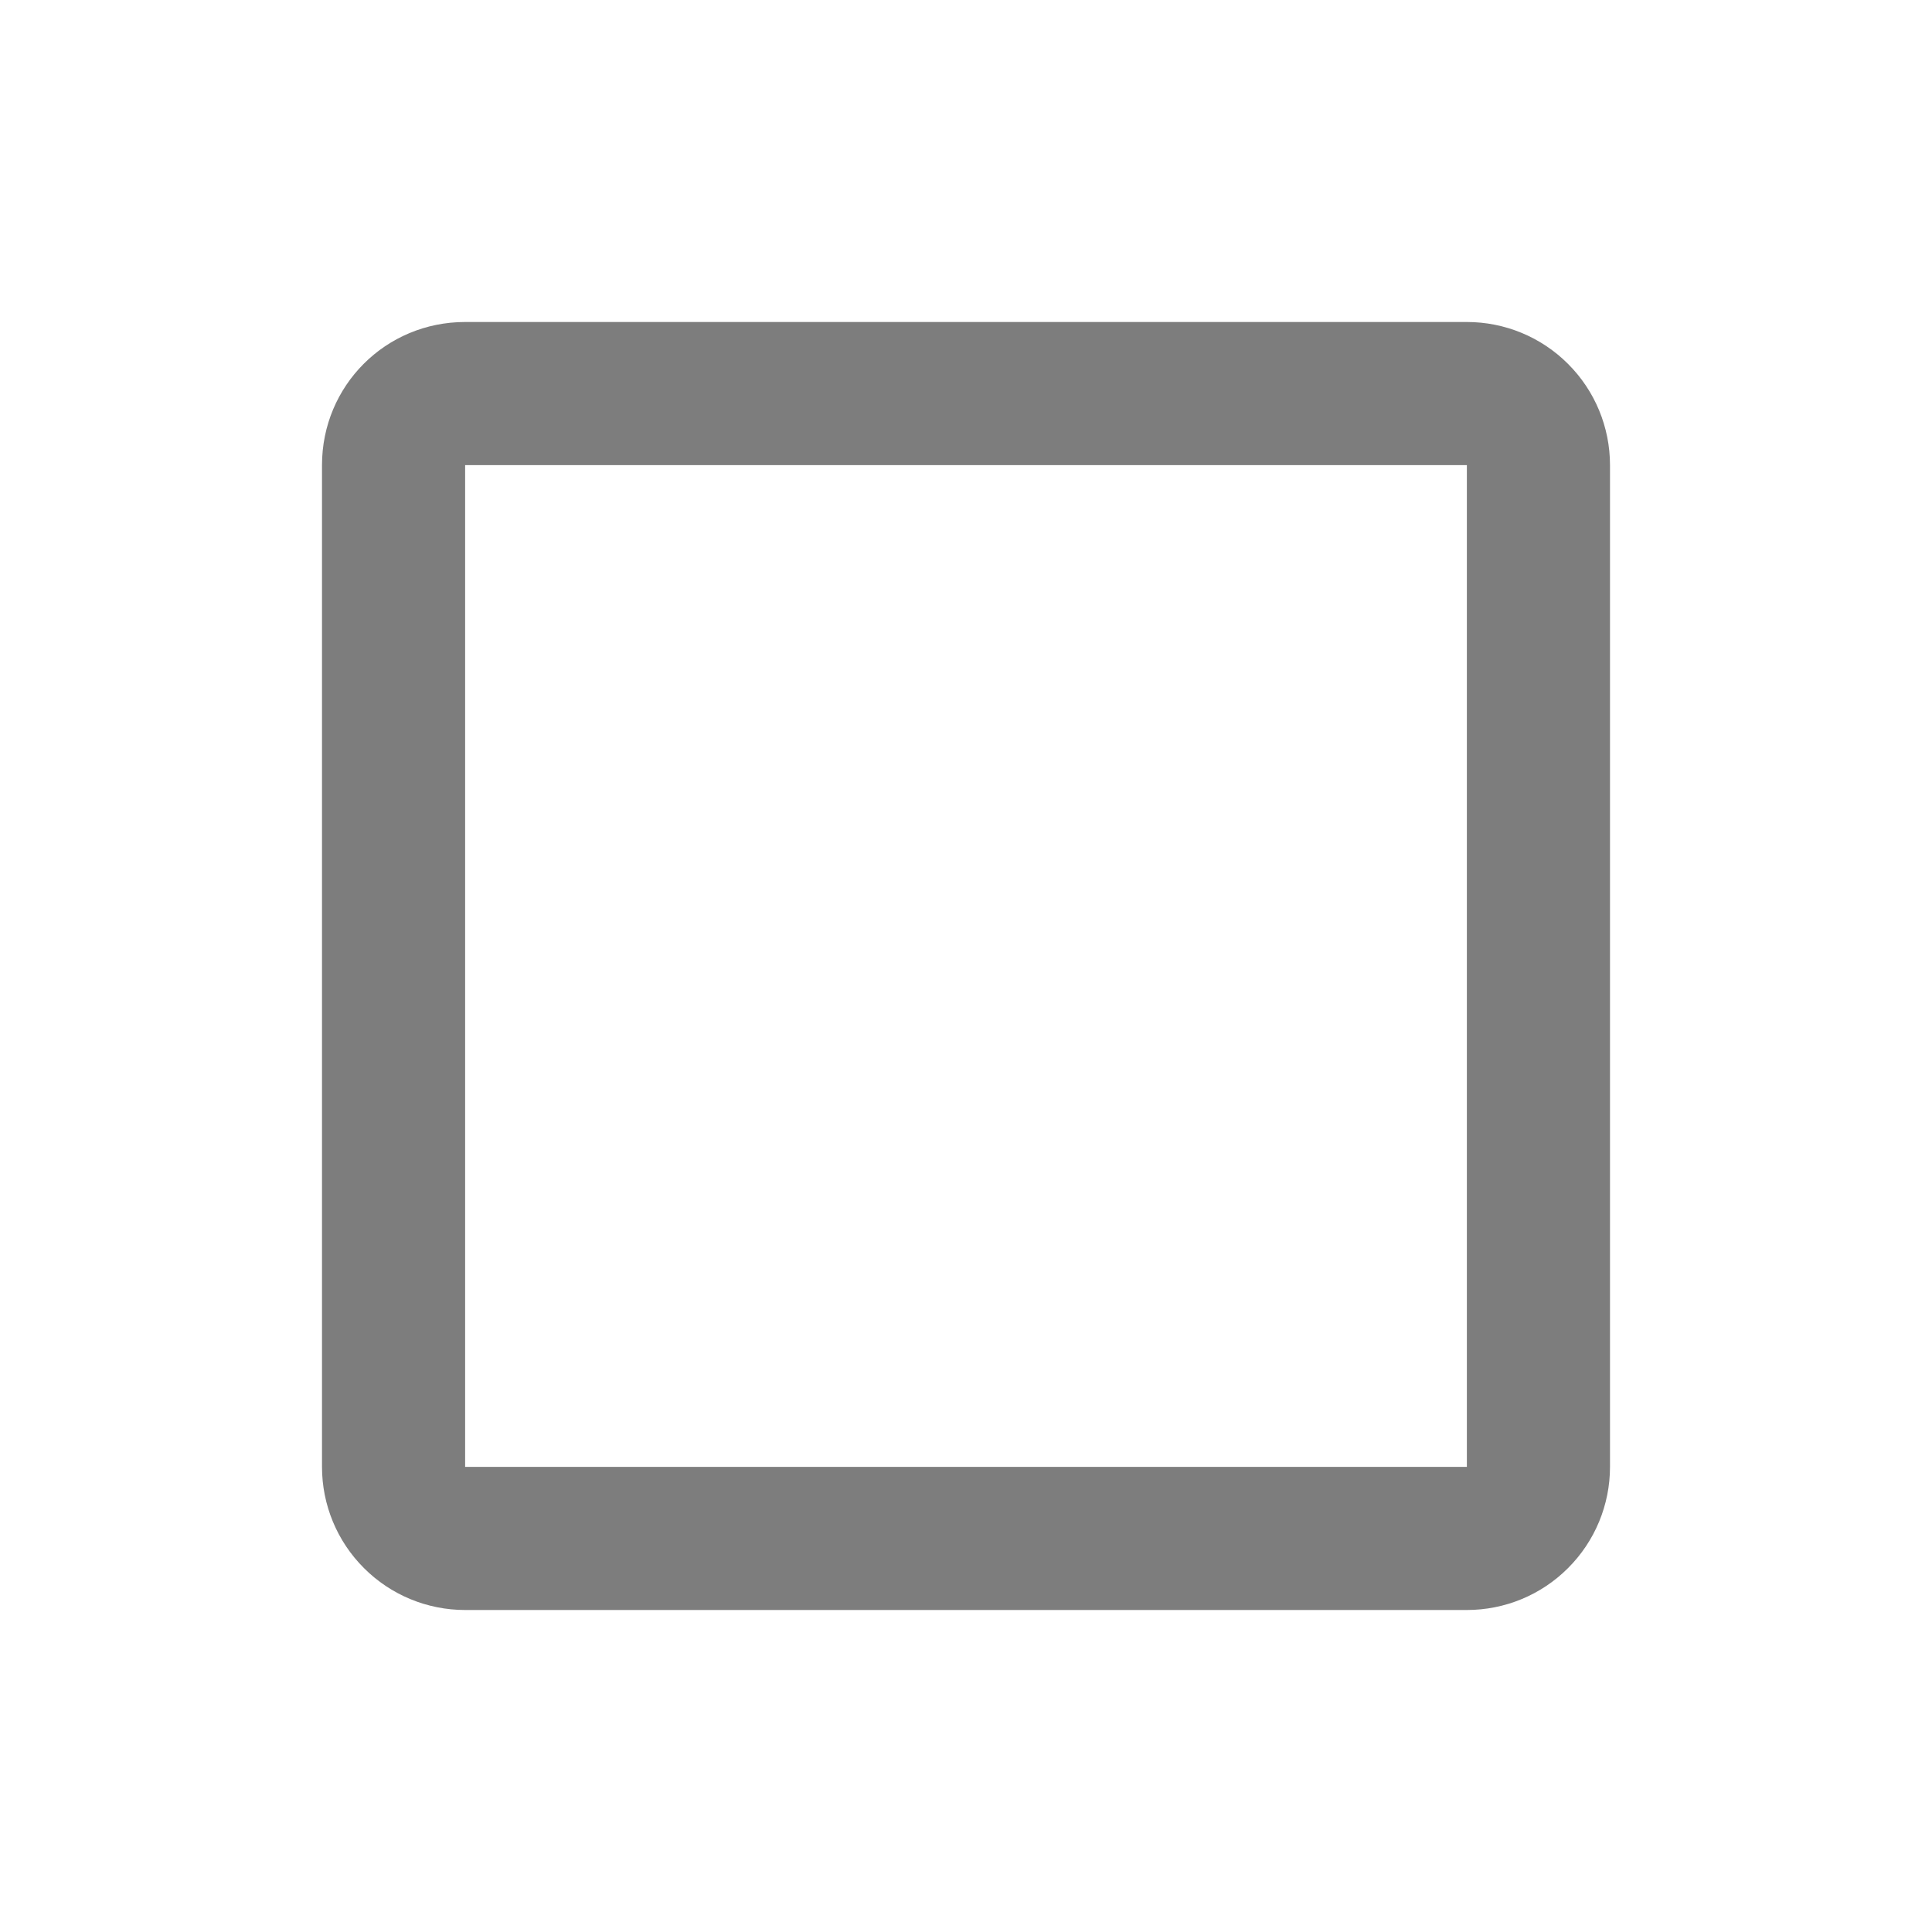
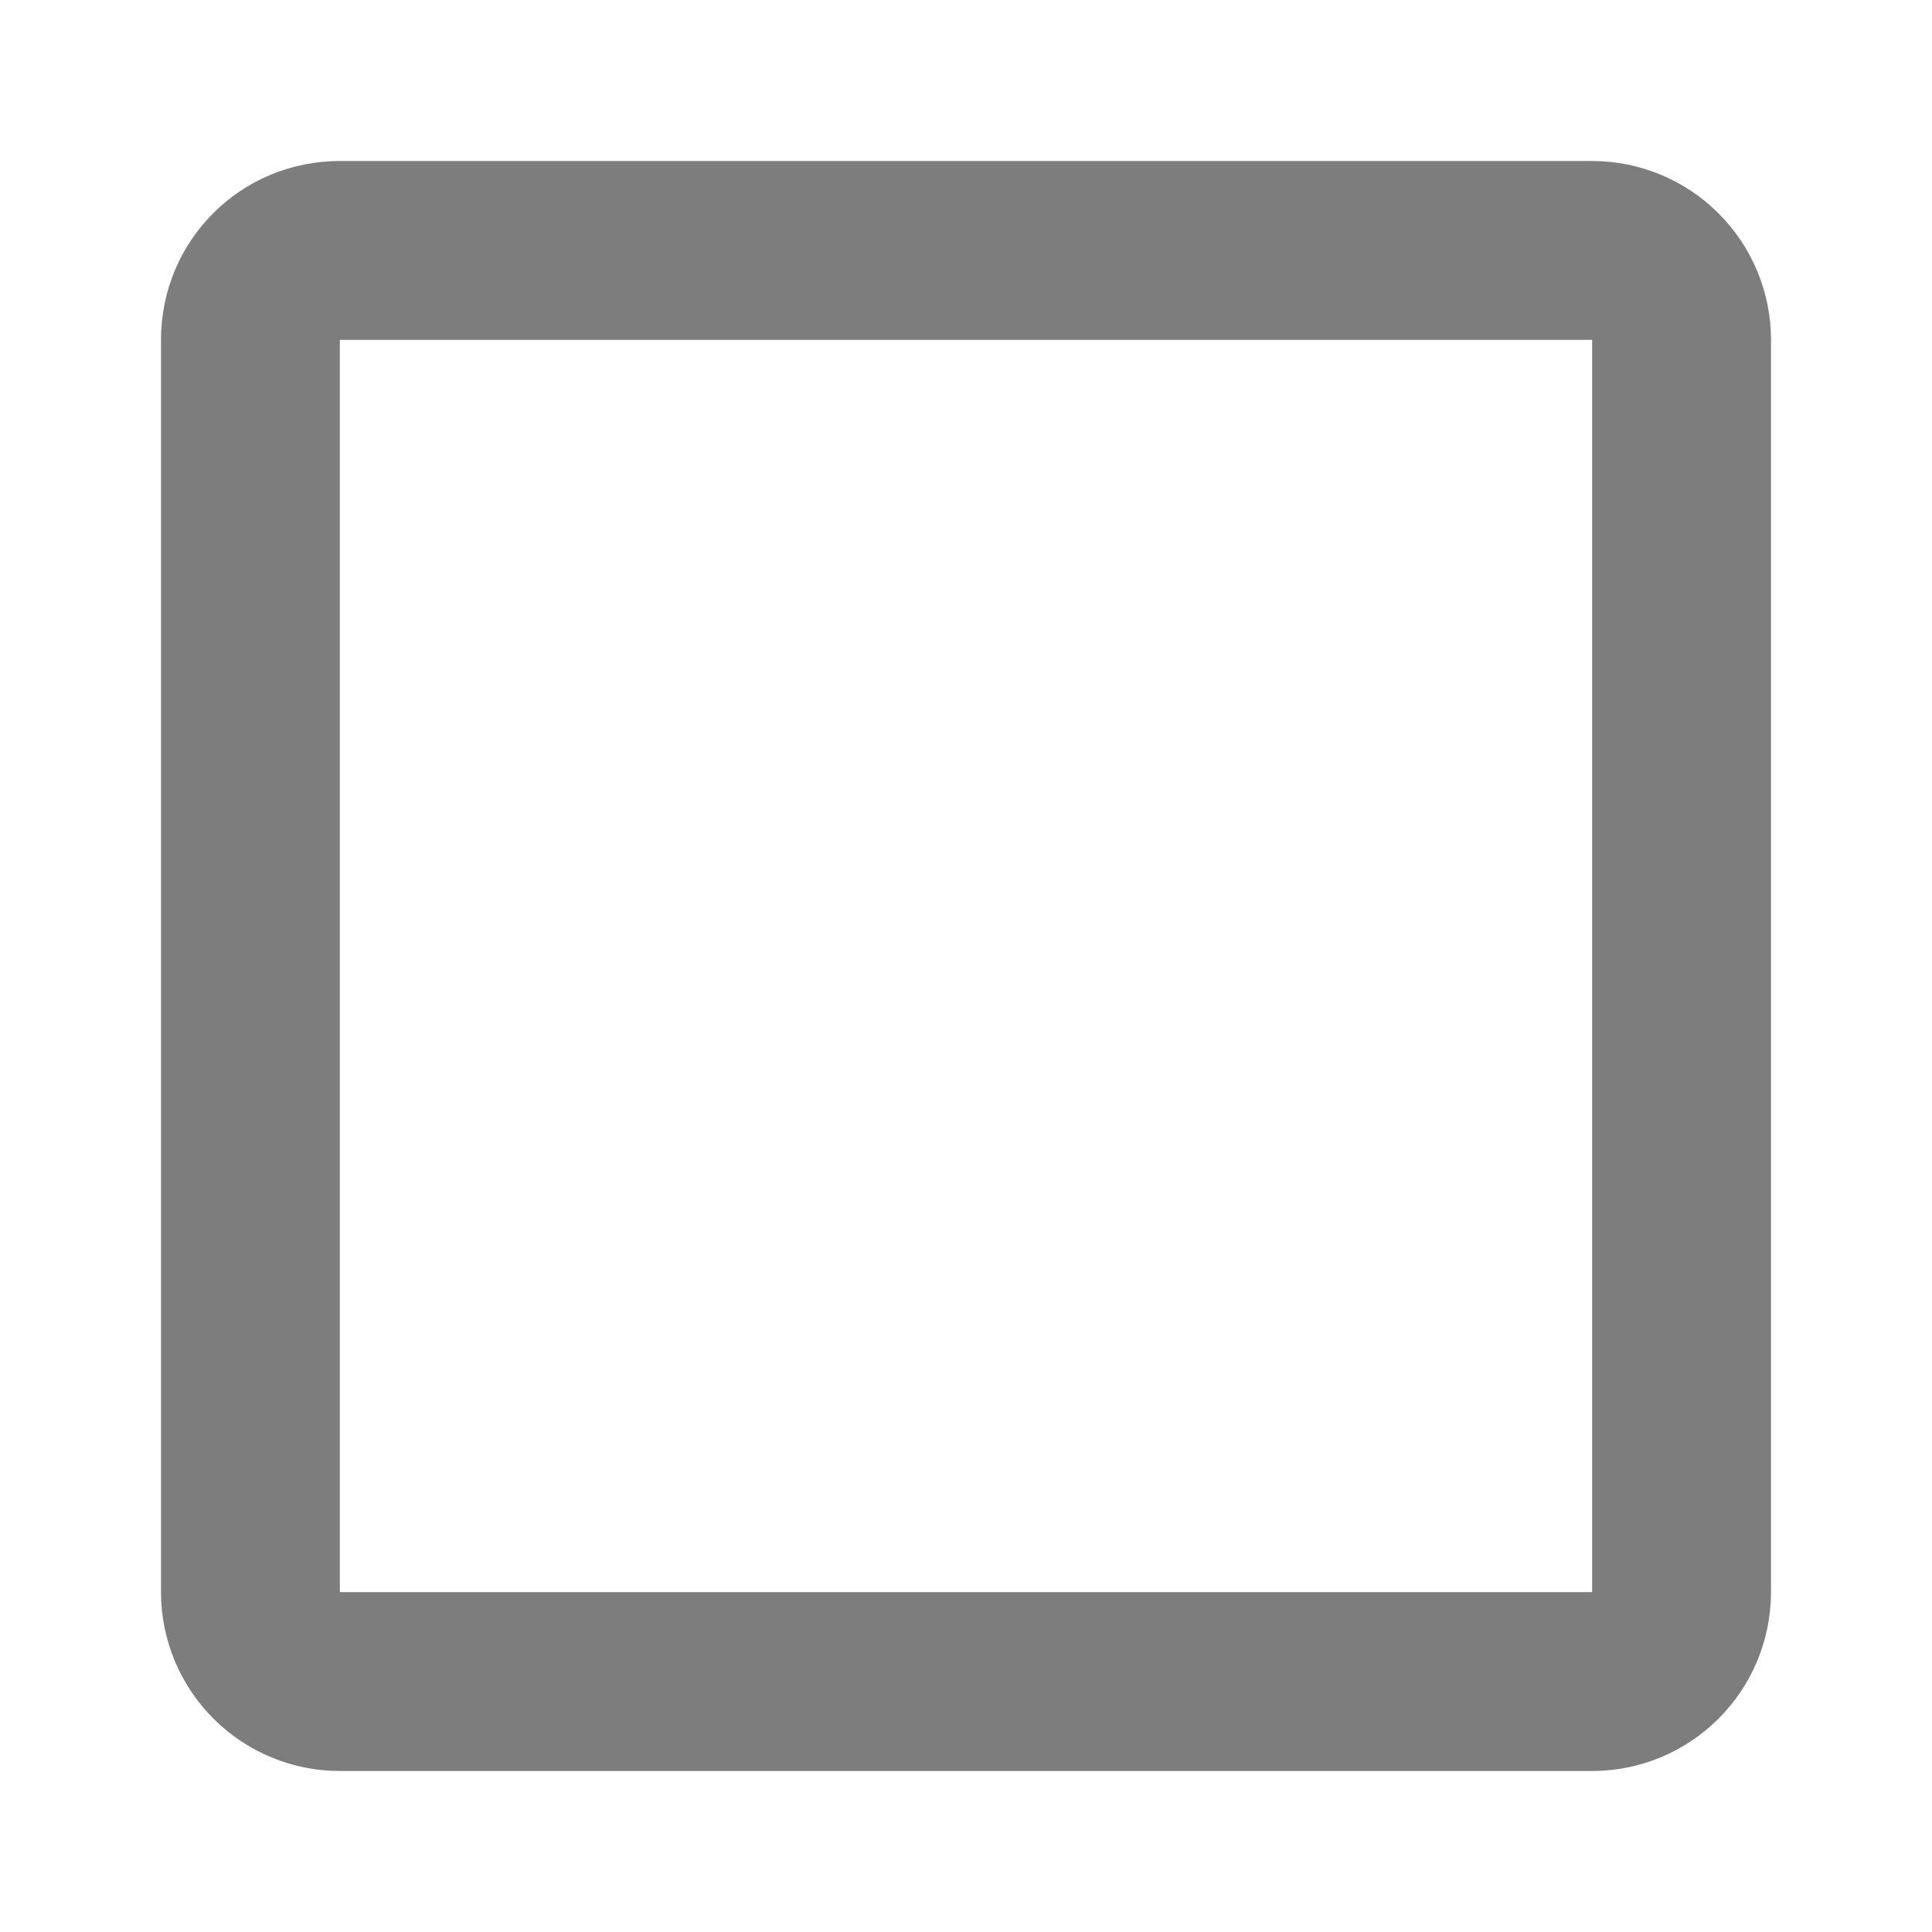
<svg xmlns="http://www.w3.org/2000/svg" width="24" height="24" viewBox="0 0 24 24" fill="none">
-   <path d="M18.222 4H5.778C4.791 4 4 4.791 4 5.778V18.222C4 18.694 4.187 19.146 4.521 19.479C4.854 19.813 5.306 20 5.778 20H18.222C18.694 20 19.146 19.813 19.479 19.479C19.813 19.146 20 18.694 20 18.222V5.778C20 5.306 19.813 4.854 19.479 4.521C19.146 4.187 18.694 4 18.222 4ZM18.222 5.778V18.222H5.778V5.778H18.222Z" fill="#7D7D7D" />
+   <path d="M19.778 2H4.222C2.989 2 2 2.989 2 4.222V19.778C2 20.367 2.234 20.932 2.651 21.349C3.068 21.766 3.633 22 4.222 22H19.778C20.367 22 20.932 21.766 21.349 21.349C21.766 20.932 22 20.367 22 19.778V4.222C22 3.633 21.766 3.068 21.349 2.651C20.932 2.234 20.367 2 19.778 2ZM19.778 4.222V19.778H4.222V4.222H19.778Z" fill="#7D7D7D" />
</svg>
